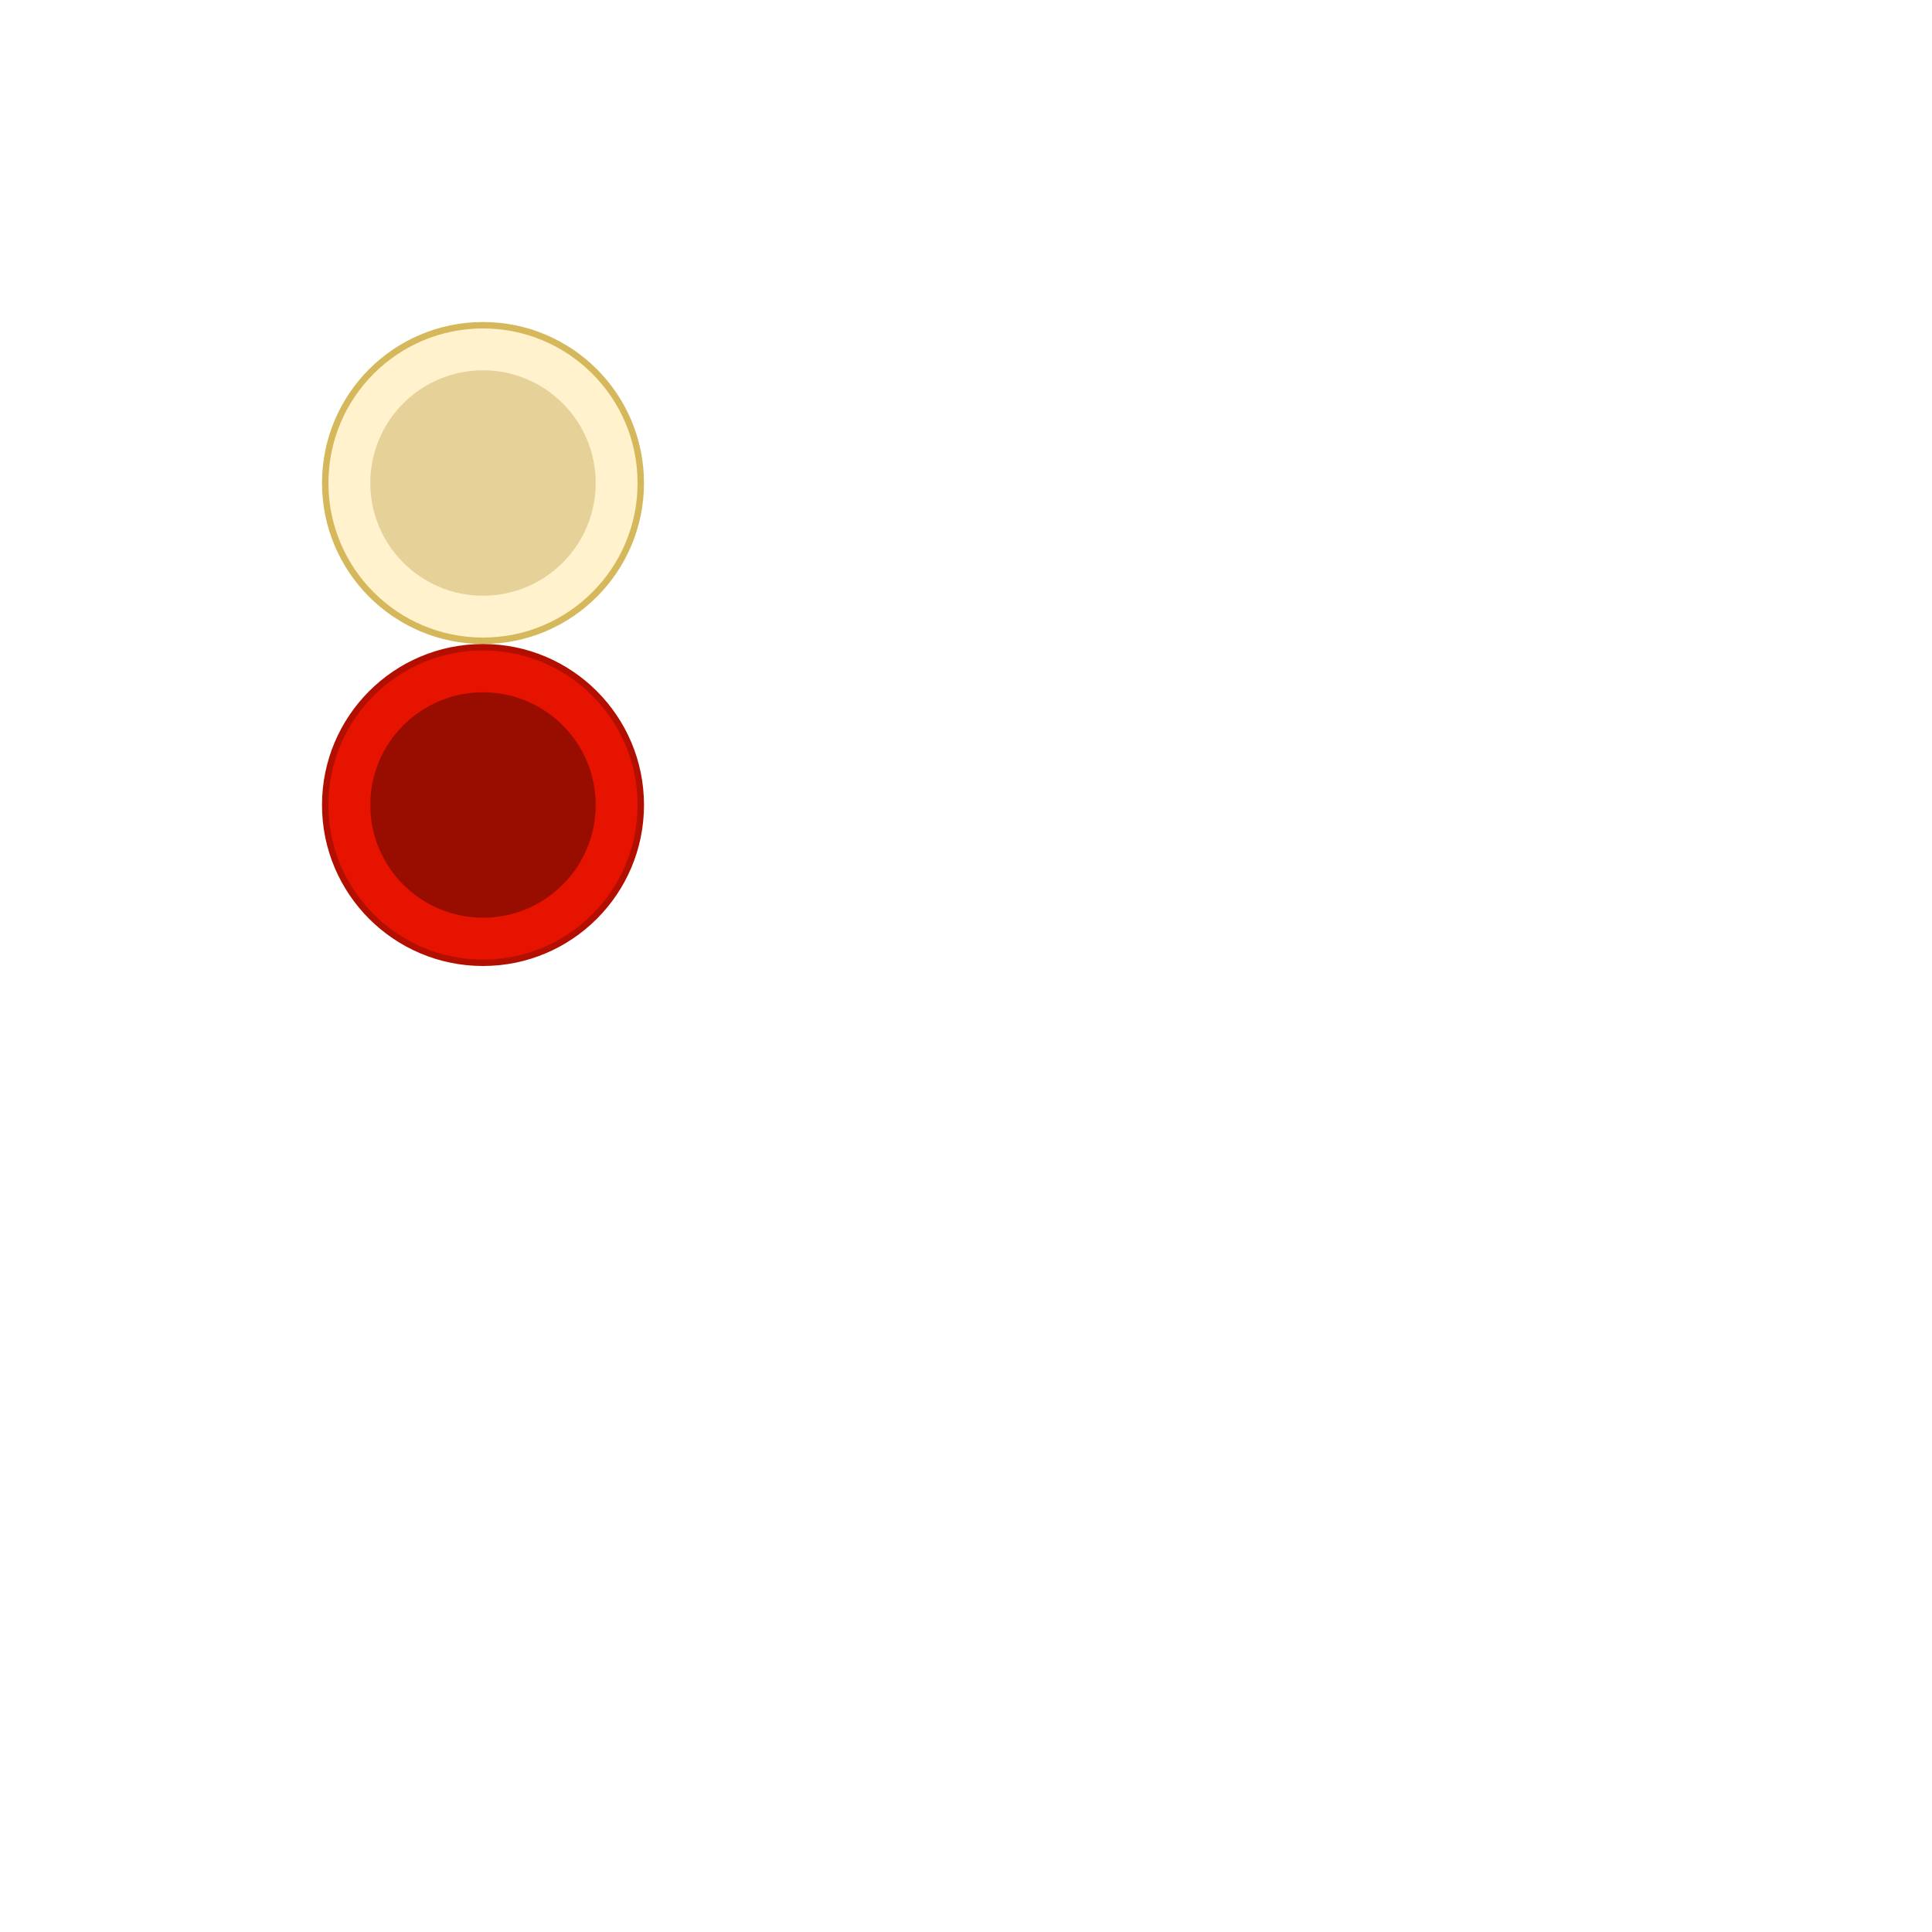
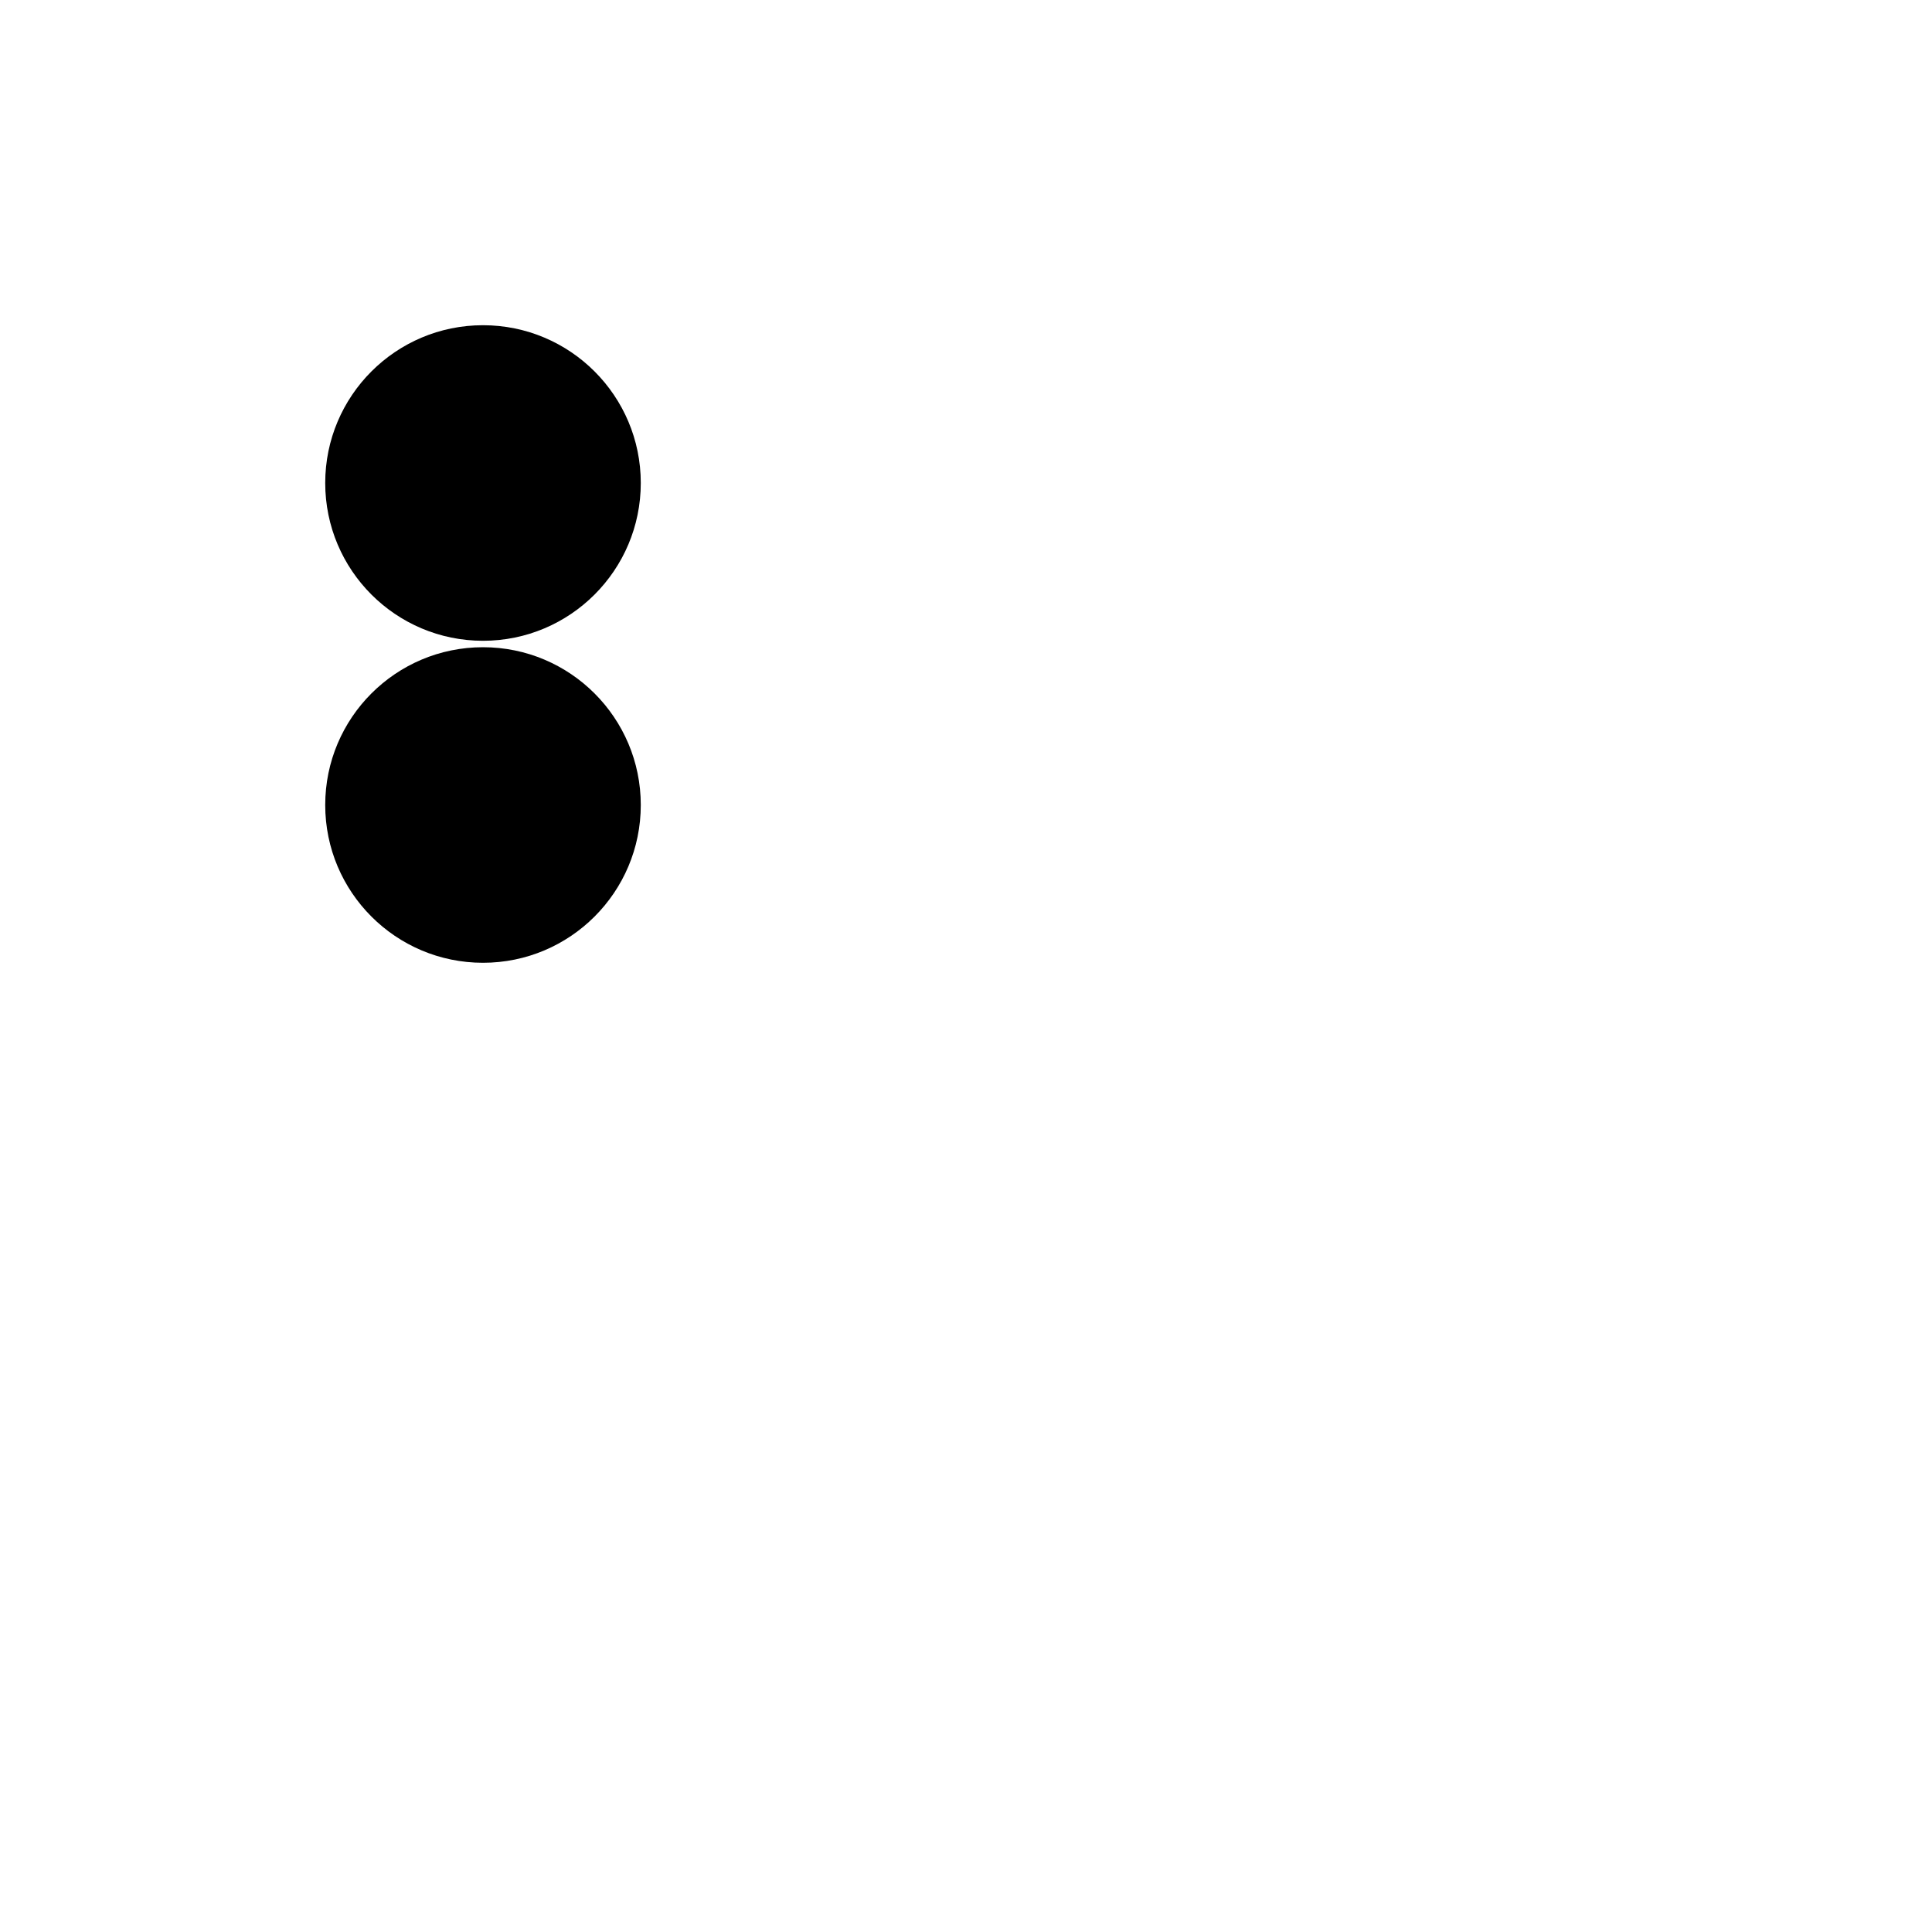
- <svg xmlns="http://www.w3.org/2000/svg" width="600" height="600">
-   <circle cx="150" cy="150" r="49" fill="hsl( 45, 100%, 90%)" stroke="hsl( 45,  60%, 60%)" stroke-width="2" />
-   <circle cx="150" cy="150" r="35" fill="hsl( 45,  60%, 75%)" />
-   <circle cx="150" cy="250" r="49" fill="hsl(  5, 100%, 45%)" stroke="hsl(  5, 100%, 35%)" stroke-width="2" />
-   <circle cx="150" cy="250" r="35" fill="hsl(  5, 100%, 30%)" />
+ <svg xmlns="http://www.w3.org/2000/svg" xmlns:html="http://www.w3.org/1999/xhtml" width="600" height="600">
+   <html:link rel="stylesheet" href="plansza.css" type="text/css" />
+   <circle class="pion-a" cx="150" cy="150" r="49" stroke-width="2" />
+   <circle class="pion-a fingerdish" cx="150" cy="150" r="35" />
+   <circle class="pion-b" cx="150" cy="250" r="49" stroke-width="2" />
+   <circle class="pion-b fingerdish" cx="150" cy="250" r="35" />
</svg>
